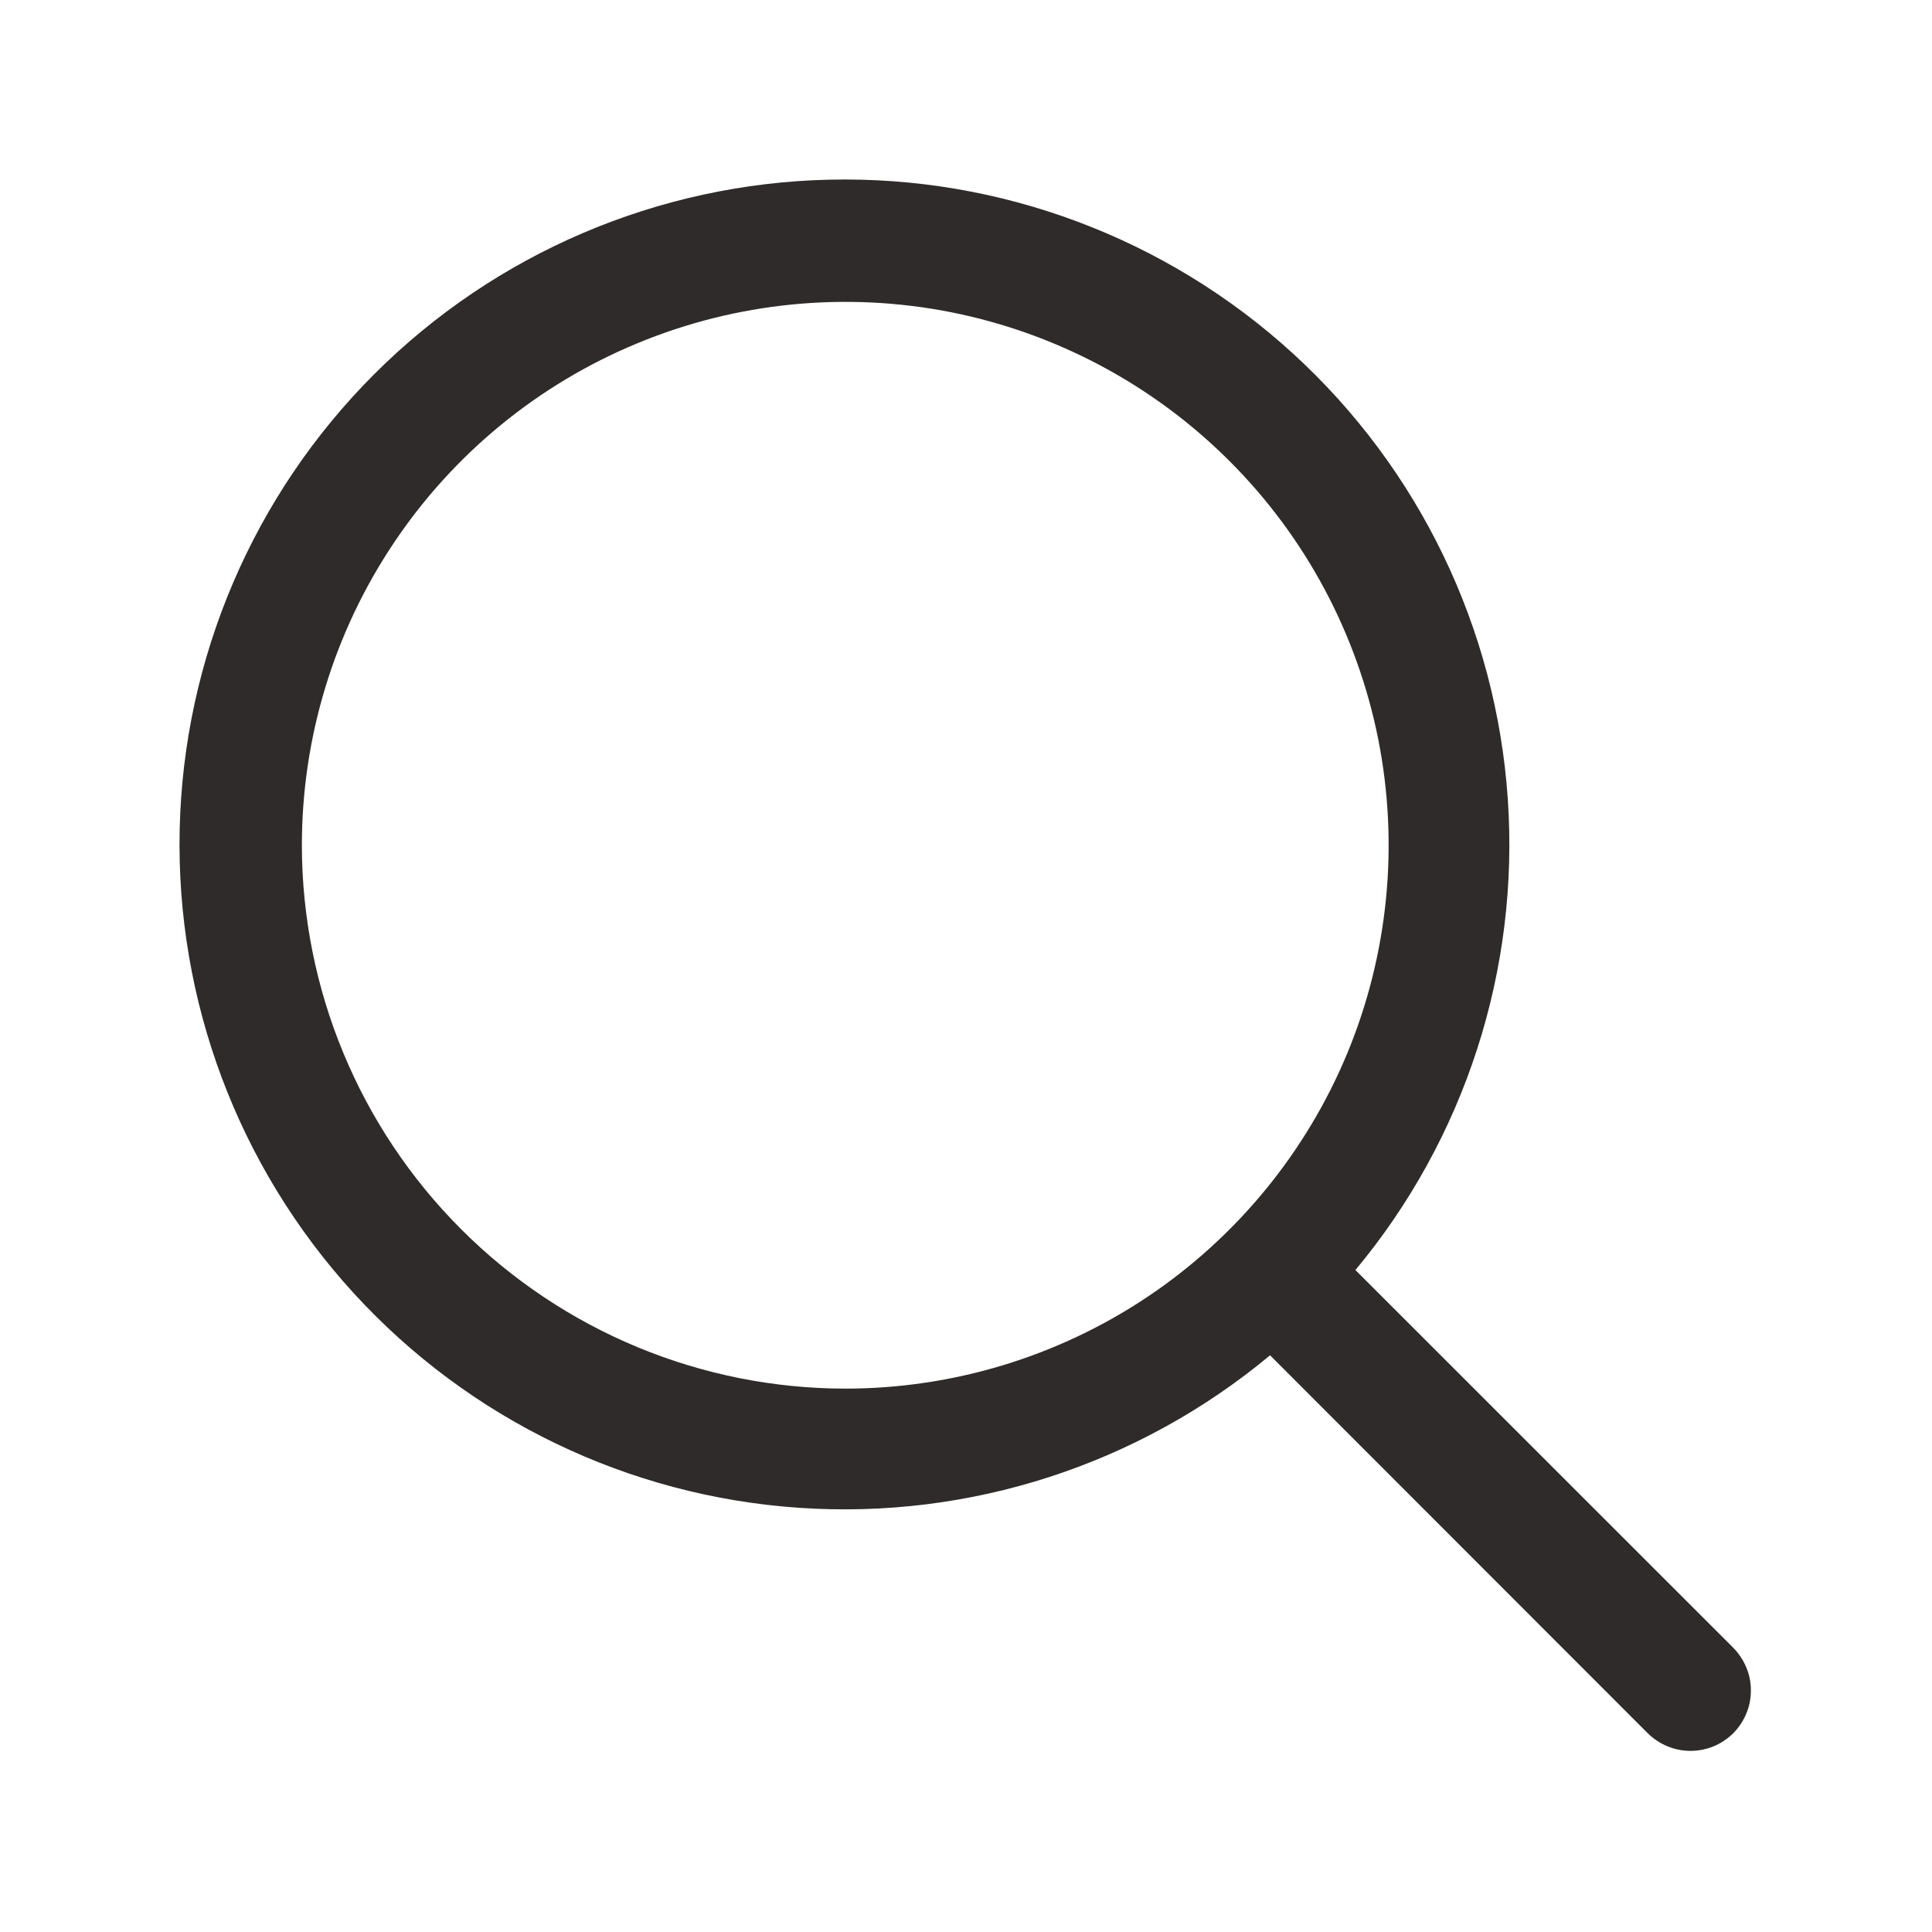
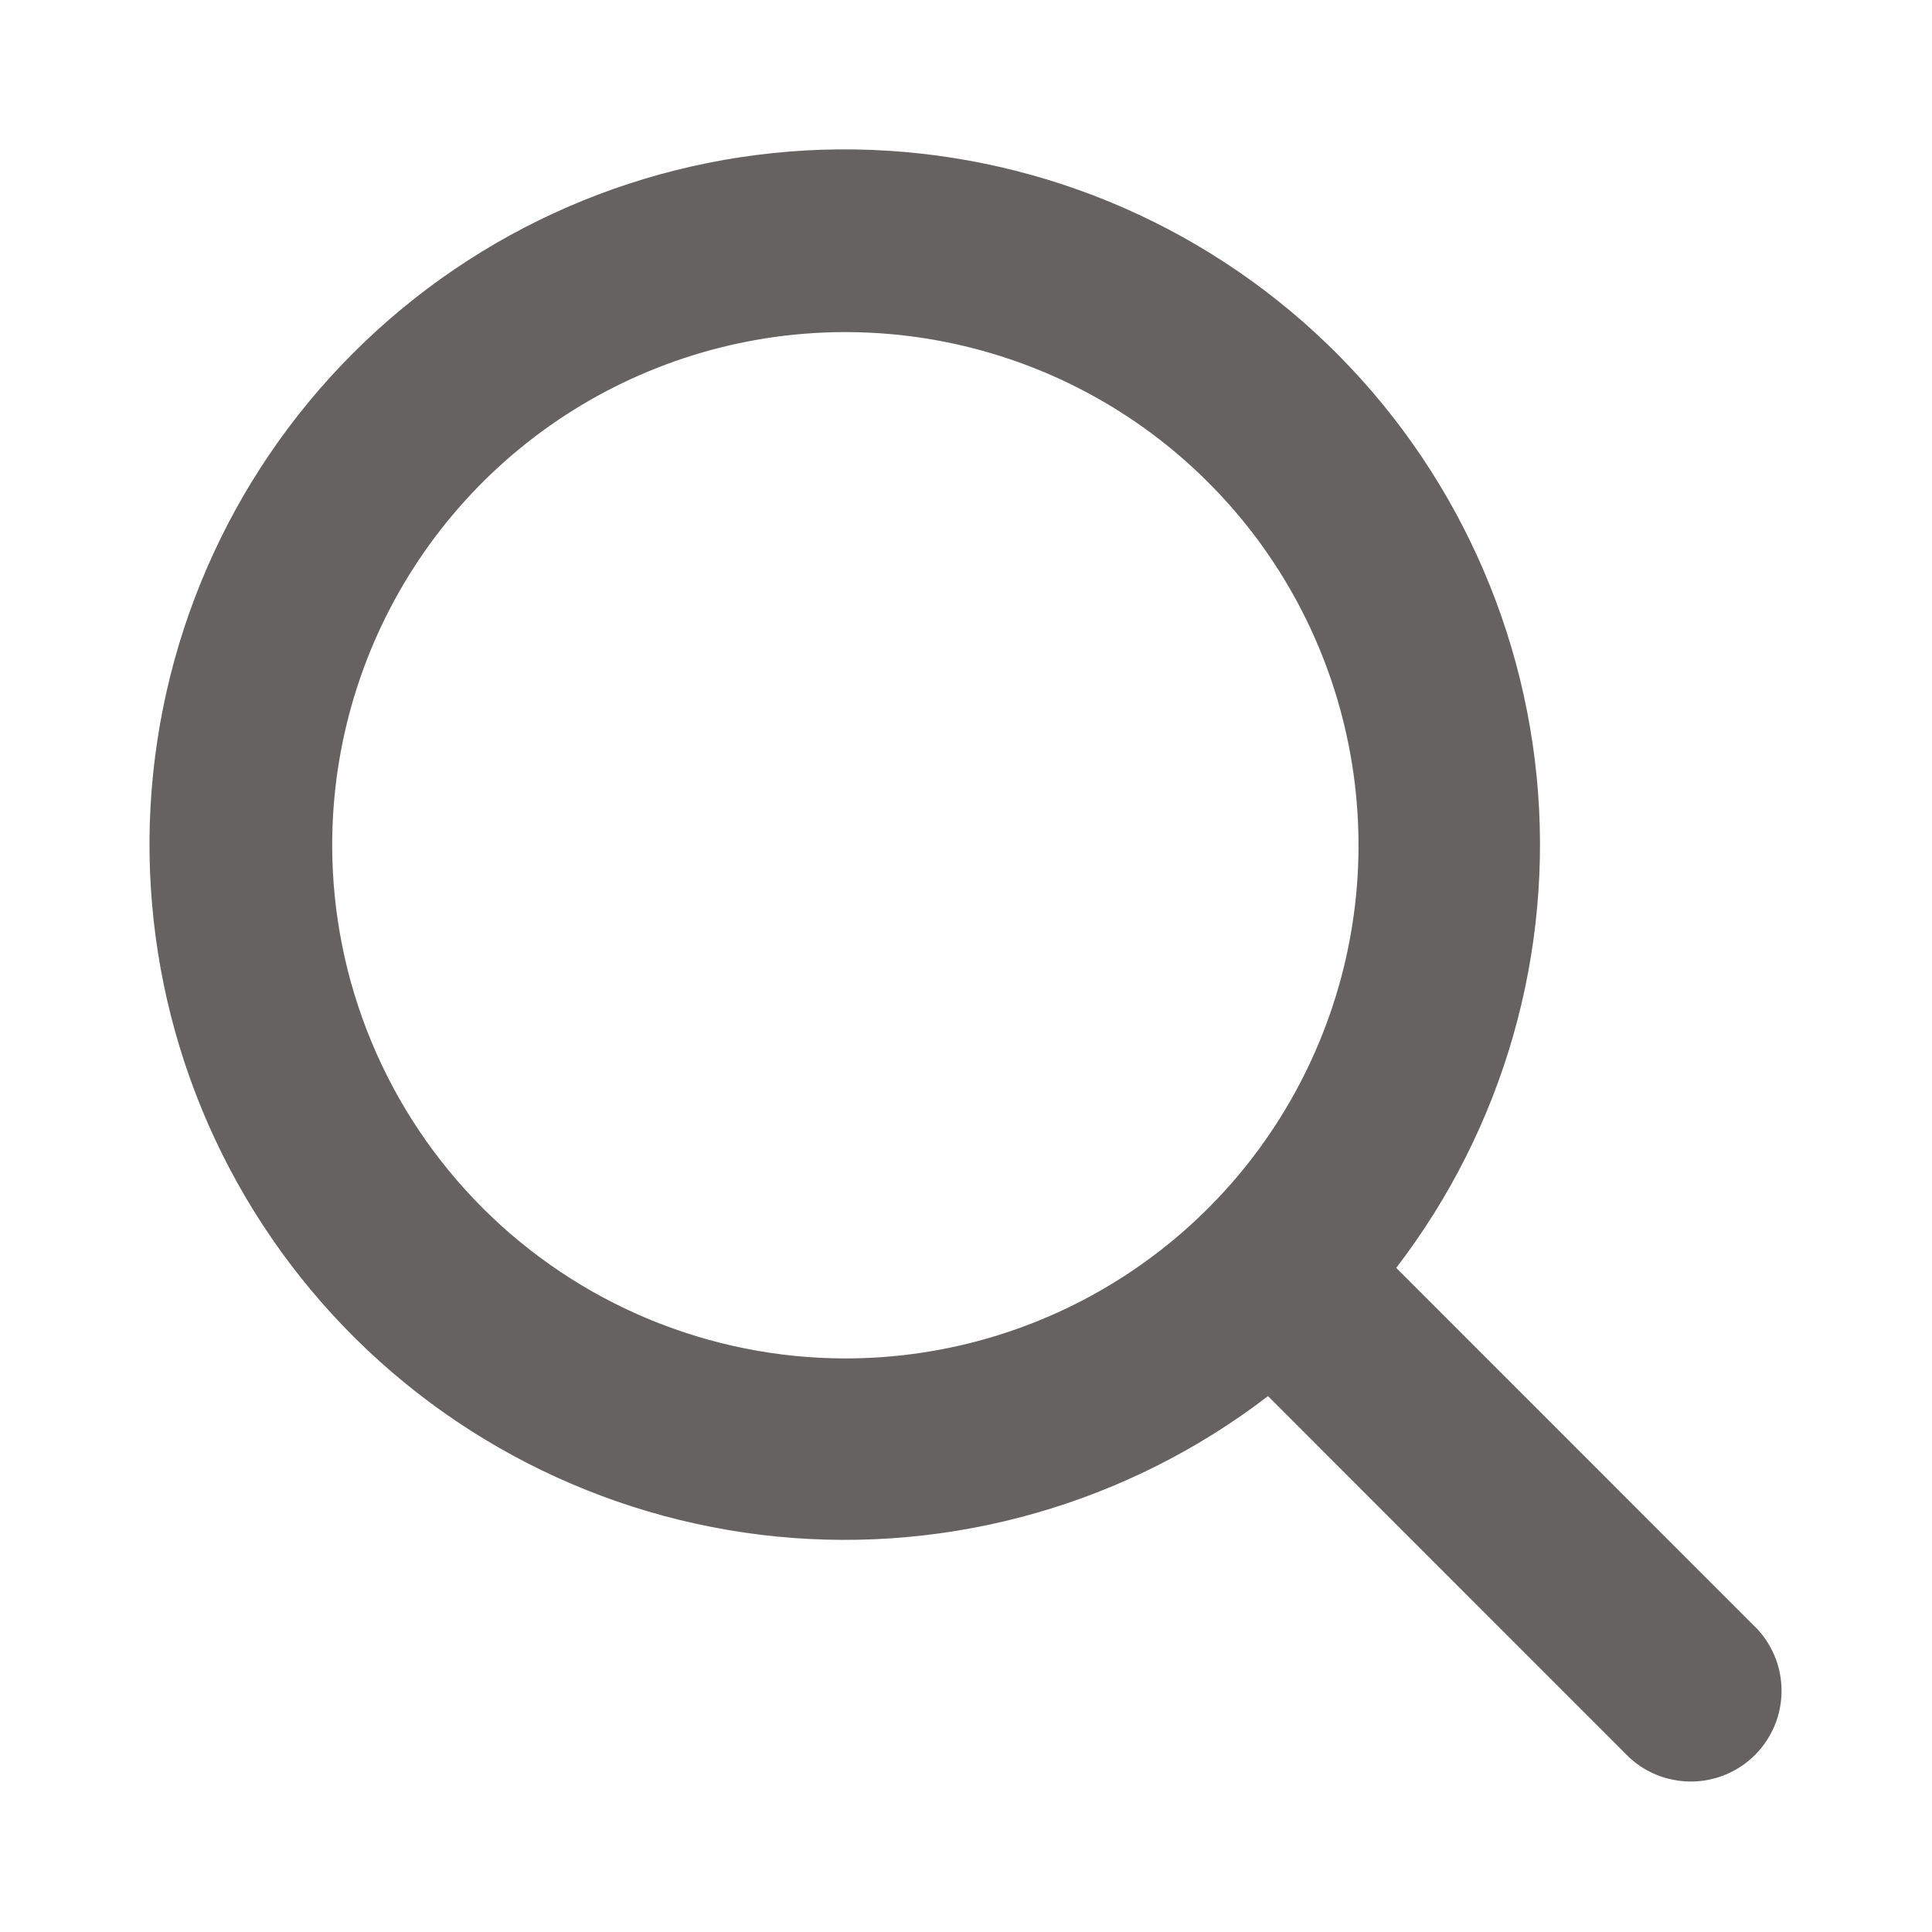
<svg xmlns="http://www.w3.org/2000/svg" width="16" height="16" viewBox="0 0 16 16" fill="none">
-   <path d="M14.354 13.646L11.225 10.518C12.132 9.429 12.584 8.032 12.487 6.618C12.391 5.204 11.753 3.882 10.706 2.926C9.66 1.971 8.285 1.455 6.868 1.488C5.451 1.52 4.101 2.097 3.099 3.099C2.097 4.101 1.52 5.451 1.488 6.868C1.456 8.285 1.971 9.659 2.926 10.706C3.882 11.753 5.204 12.391 6.618 12.487C8.032 12.584 9.429 12.131 10.518 11.224L13.646 14.354C13.693 14.4 13.748 14.437 13.809 14.462C13.869 14.487 13.934 14.5 14 14.5C14.066 14.5 14.131 14.487 14.192 14.462C14.252 14.437 14.307 14.4 14.354 14.354C14.4 14.307 14.437 14.252 14.462 14.191C14.488 14.131 14.5 14.066 14.5 14C14.5 13.934 14.488 13.869 14.462 13.809C14.437 13.748 14.4 13.693 14.354 13.646ZM2.5 7C2.5 6.11 2.764 5.24 3.259 4.5C3.753 3.76 4.456 3.183 5.278 2.843C6.1 2.502 7.005 2.413 7.878 2.586C8.751 2.76 9.553 3.189 10.182 3.818C10.812 4.447 11.24 5.249 11.414 6.122C11.587 6.995 11.498 7.9 11.158 8.722C10.817 9.544 10.24 10.247 9.5 10.742C8.76 11.236 7.89 11.5 7 11.5C5.807 11.499 4.663 11.024 3.82 10.181C2.976 9.337 2.501 8.193 2.5 7Z" fill="#2E2B2A" />
+   <path d="M14.531 13.469L11.563 10.5C12.453 9.34 12.869 7.886 12.726 6.431C12.582 4.976 11.891 3.63 10.792 2.666C9.693 1.702 8.268 1.193 6.807 1.24C5.346 1.288 3.958 1.89 2.925 2.924C1.891 3.957 1.289 5.346 1.241 6.807C1.194 8.268 1.703 9.692 2.667 10.791C3.631 11.89 4.977 12.581 6.432 12.725C7.886 12.868 9.341 12.452 10.501 11.562L13.472 14.534C13.541 14.604 13.624 14.659 13.715 14.697C13.806 14.734 13.904 14.754 14.003 14.754C14.101 14.754 14.199 14.734 14.29 14.697C14.381 14.659 14.464 14.604 14.534 14.534C14.604 14.464 14.659 14.381 14.697 14.29C14.735 14.199 14.754 14.101 14.754 14.002C14.754 13.904 14.735 13.806 14.697 13.715C14.659 13.624 14.604 13.541 14.534 13.471L14.531 13.469ZM2.751 7C2.751 6.159 3 5.338 3.467 4.639C3.934 3.94 4.598 3.395 5.374 3.074C6.151 2.752 7.006 2.668 7.83 2.832C8.654 2.996 9.412 3.4 10.006 3.995C10.601 4.589 11.005 5.346 11.169 6.171C11.333 6.995 11.249 7.85 10.927 8.626C10.606 9.403 10.061 10.067 9.362 10.534C8.663 11.001 7.841 11.25 7.001 11.25C5.874 11.249 4.794 10.801 3.997 10.004C3.2 9.207 2.752 8.127 2.751 7Z" fill="#403B3A" fill-opacity="0.8" />
</svg>
